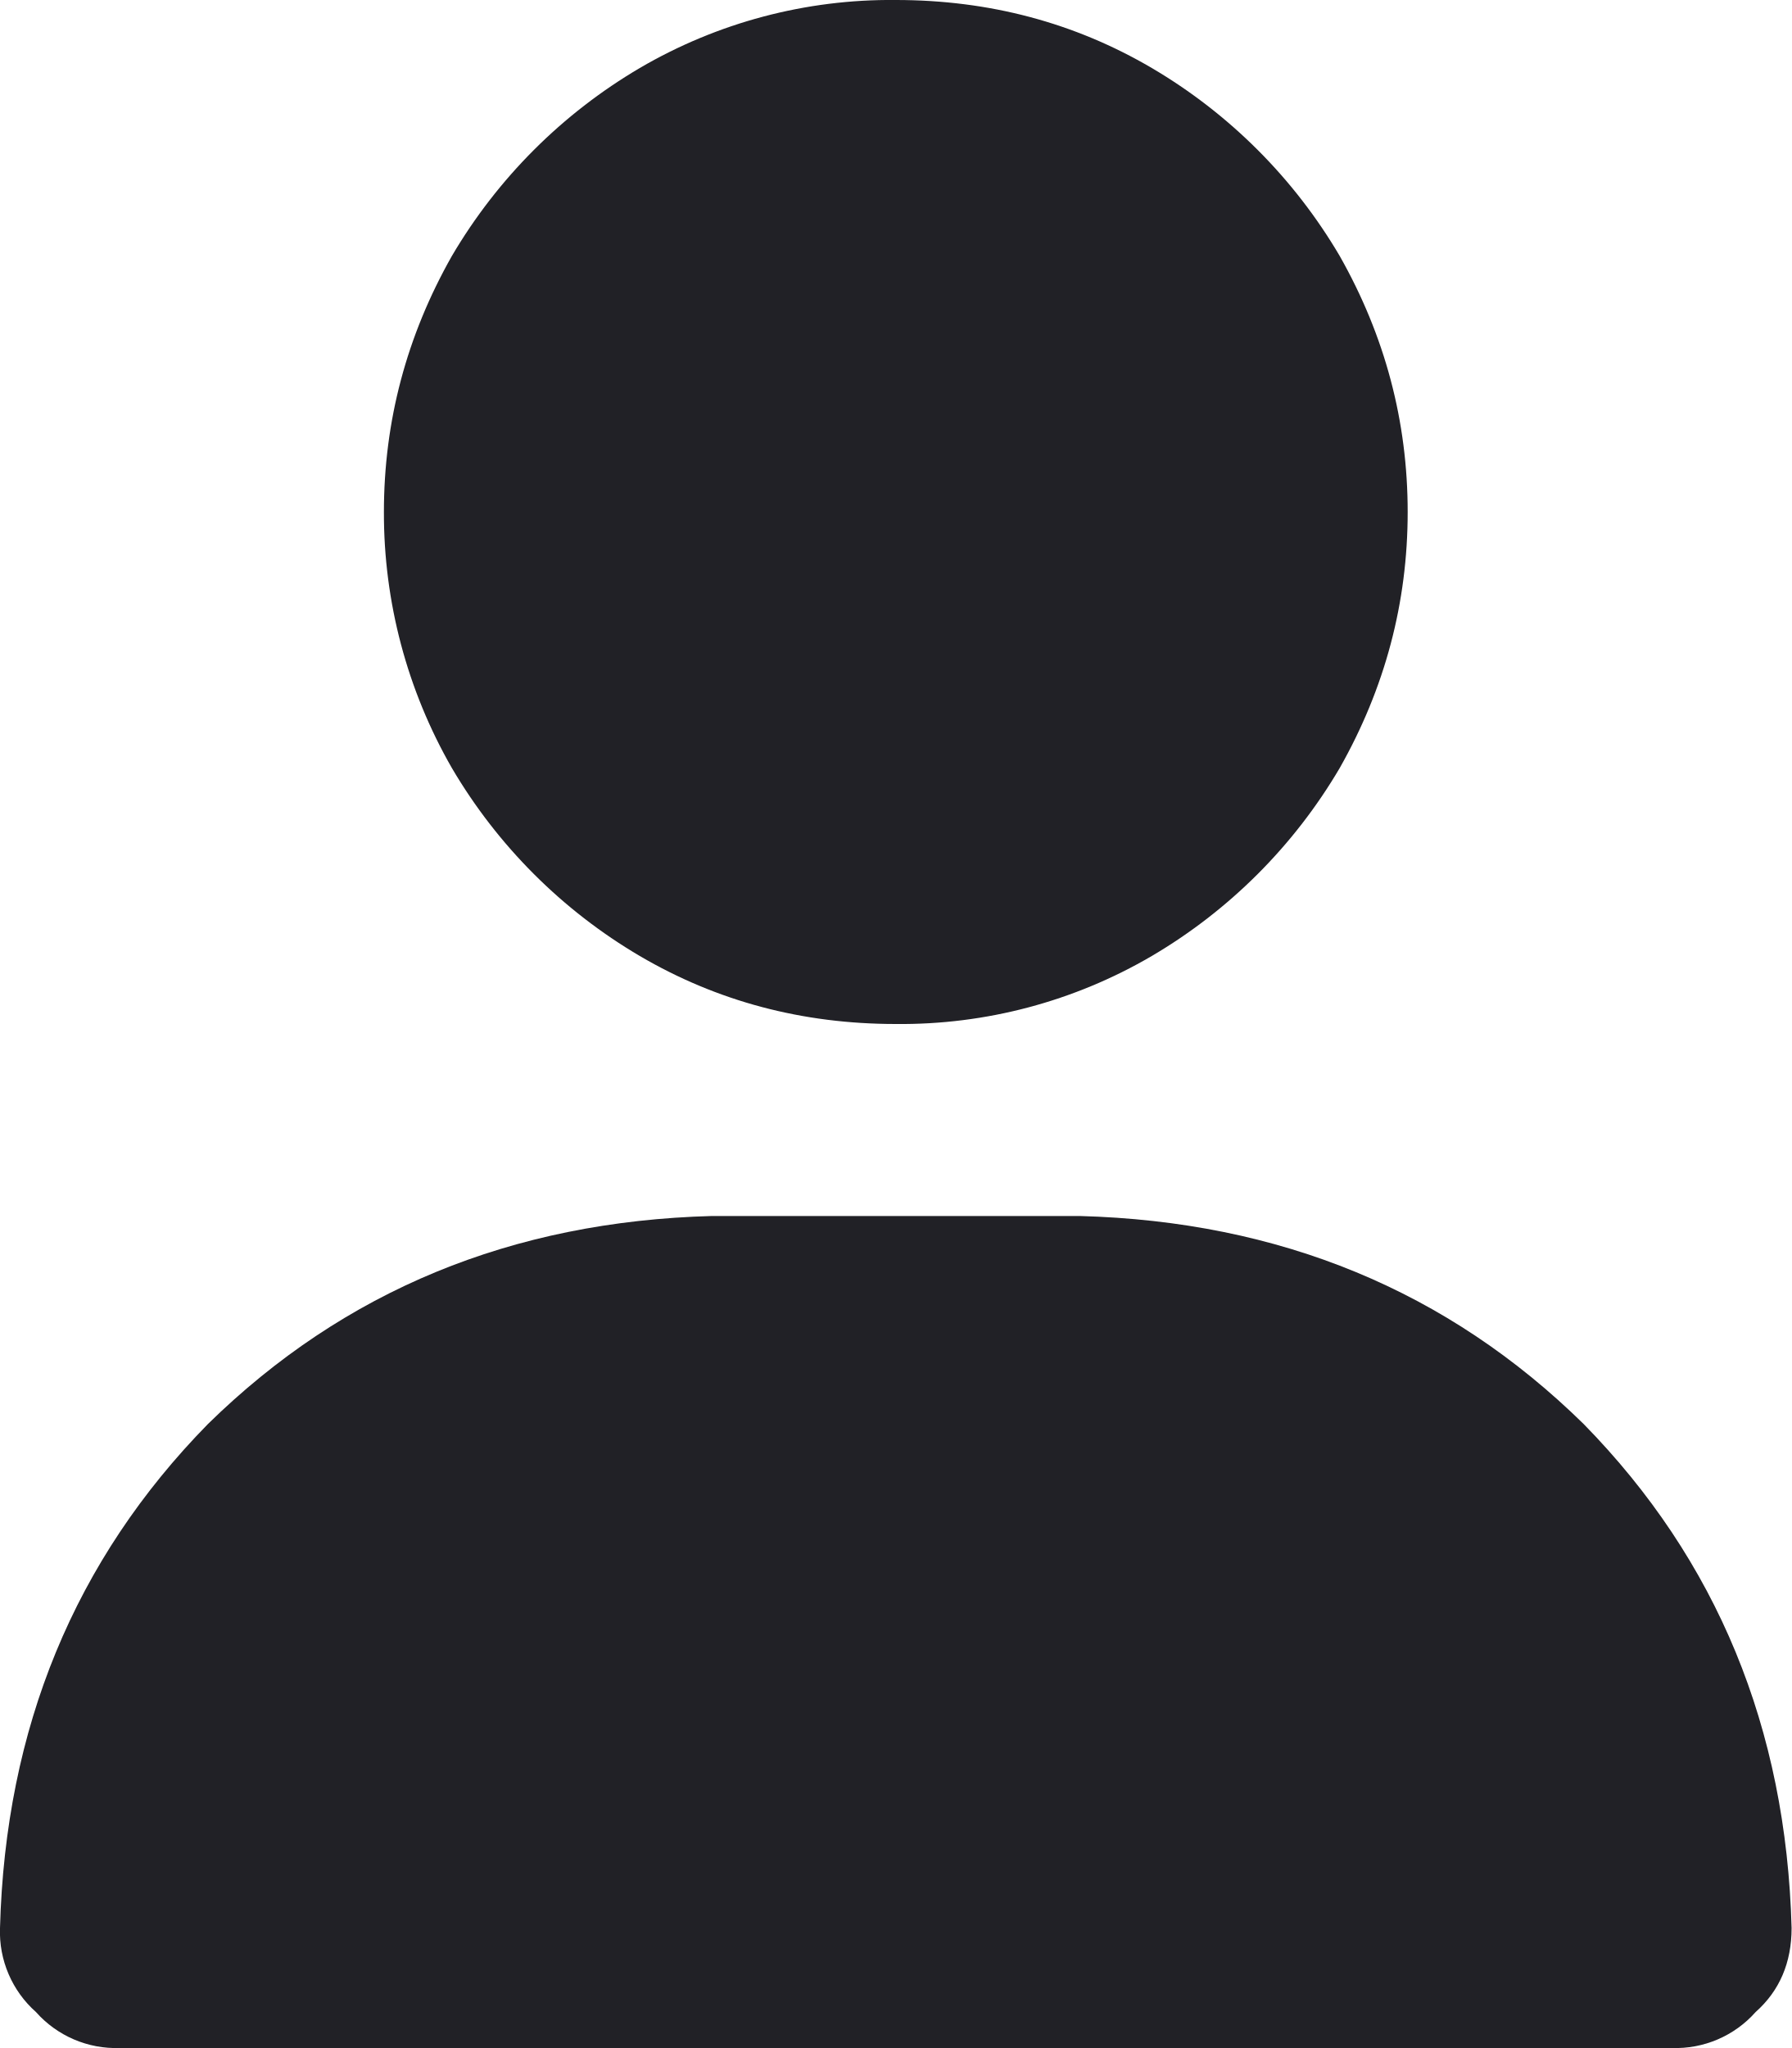
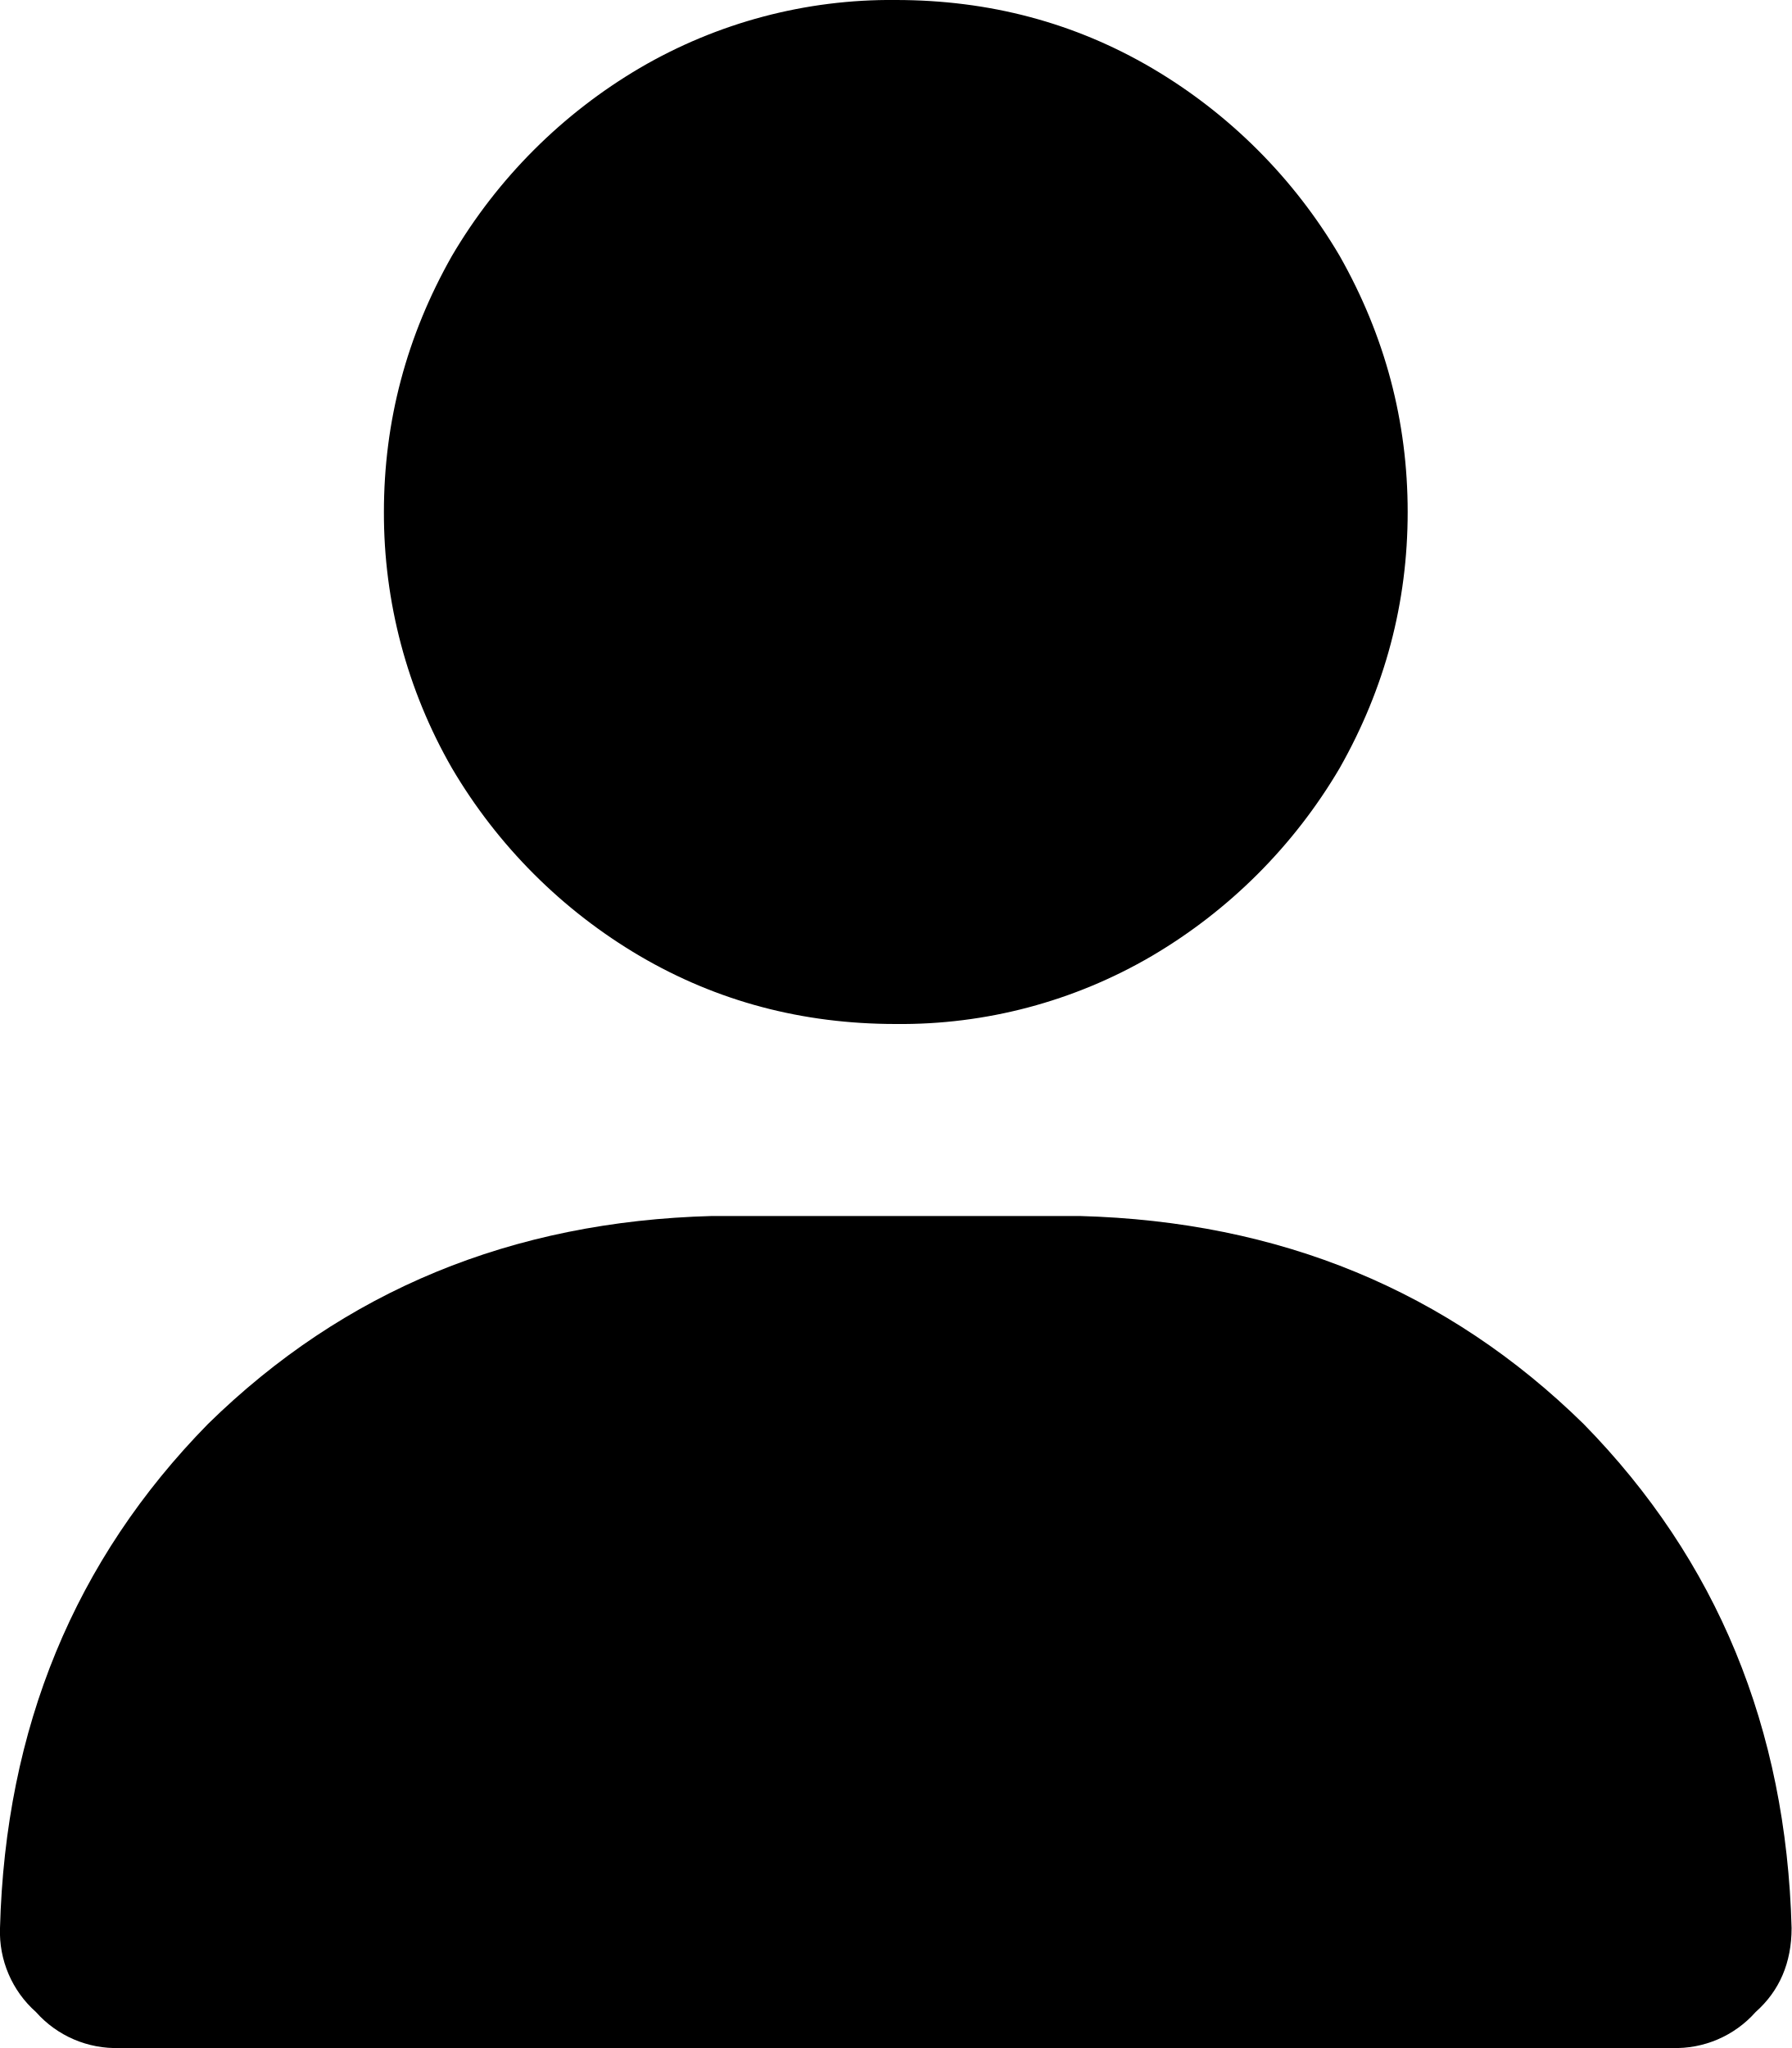
- <svg xmlns="http://www.w3.org/2000/svg" width="14" height="16" fill="none">
-   <path d="M7 8c-.73 0-1.396-.177-2-.531A4.134 4.134 0 013.531 6 3.993 3.993 0 013 4c0-.708.177-1.375.531-2A4.134 4.134 0 015 .531 3.882 3.882 0 017 0c.73 0 1.396.177 2 .531A4.134 4.134 0 0110.469 2c.354.625.531 1.292.531 2s-.177 1.375-.531 2A4.134 4.134 0 019 7.469 3.882 3.882 0 017 8zM5.562 9.5h2.875c1.563.042 2.876.583 3.938 1.625 1.042 1.063 1.583 2.375 1.625 3.938 0 .27-.094.49-.281.656a.836.836 0 01-.656.281H.937a.836.836 0 01-.656-.281.836.836 0 01-.281-.656c.042-1.563.583-2.876 1.625-3.938C2.688 10.083 4 9.542 5.563 9.5z" fill="#212126" />
+ <svg xmlns="http://www.w3.org/2000/svg" width="14" height="16">
+   <path d="M7 8c-.73 0-1.396-.177-2-.531A4.134 4.134 0 013.531 6 3.993 3.993 0 013 4c0-.708.177-1.375.531-2A4.134 4.134 0 015 .531 3.882 3.882 0 017 0c.73 0 1.396.177 2 .531A4.134 4.134 0 0110.469 2c.354.625.531 1.292.531 2s-.177 1.375-.531 2A4.134 4.134 0 019 7.469 3.882 3.882 0 017 8zM5.562 9.5h2.875c1.563.042 2.876.583 3.938 1.625 1.042 1.063 1.583 2.375 1.625 3.938 0 .27-.094.49-.281.656a.836.836 0 01-.656.281H.937a.836.836 0 01-.656-.281.836.836 0 01-.281-.656c.042-1.563.583-2.876 1.625-3.938C2.688 10.083 4 9.542 5.563 9.5z" />
</svg>
